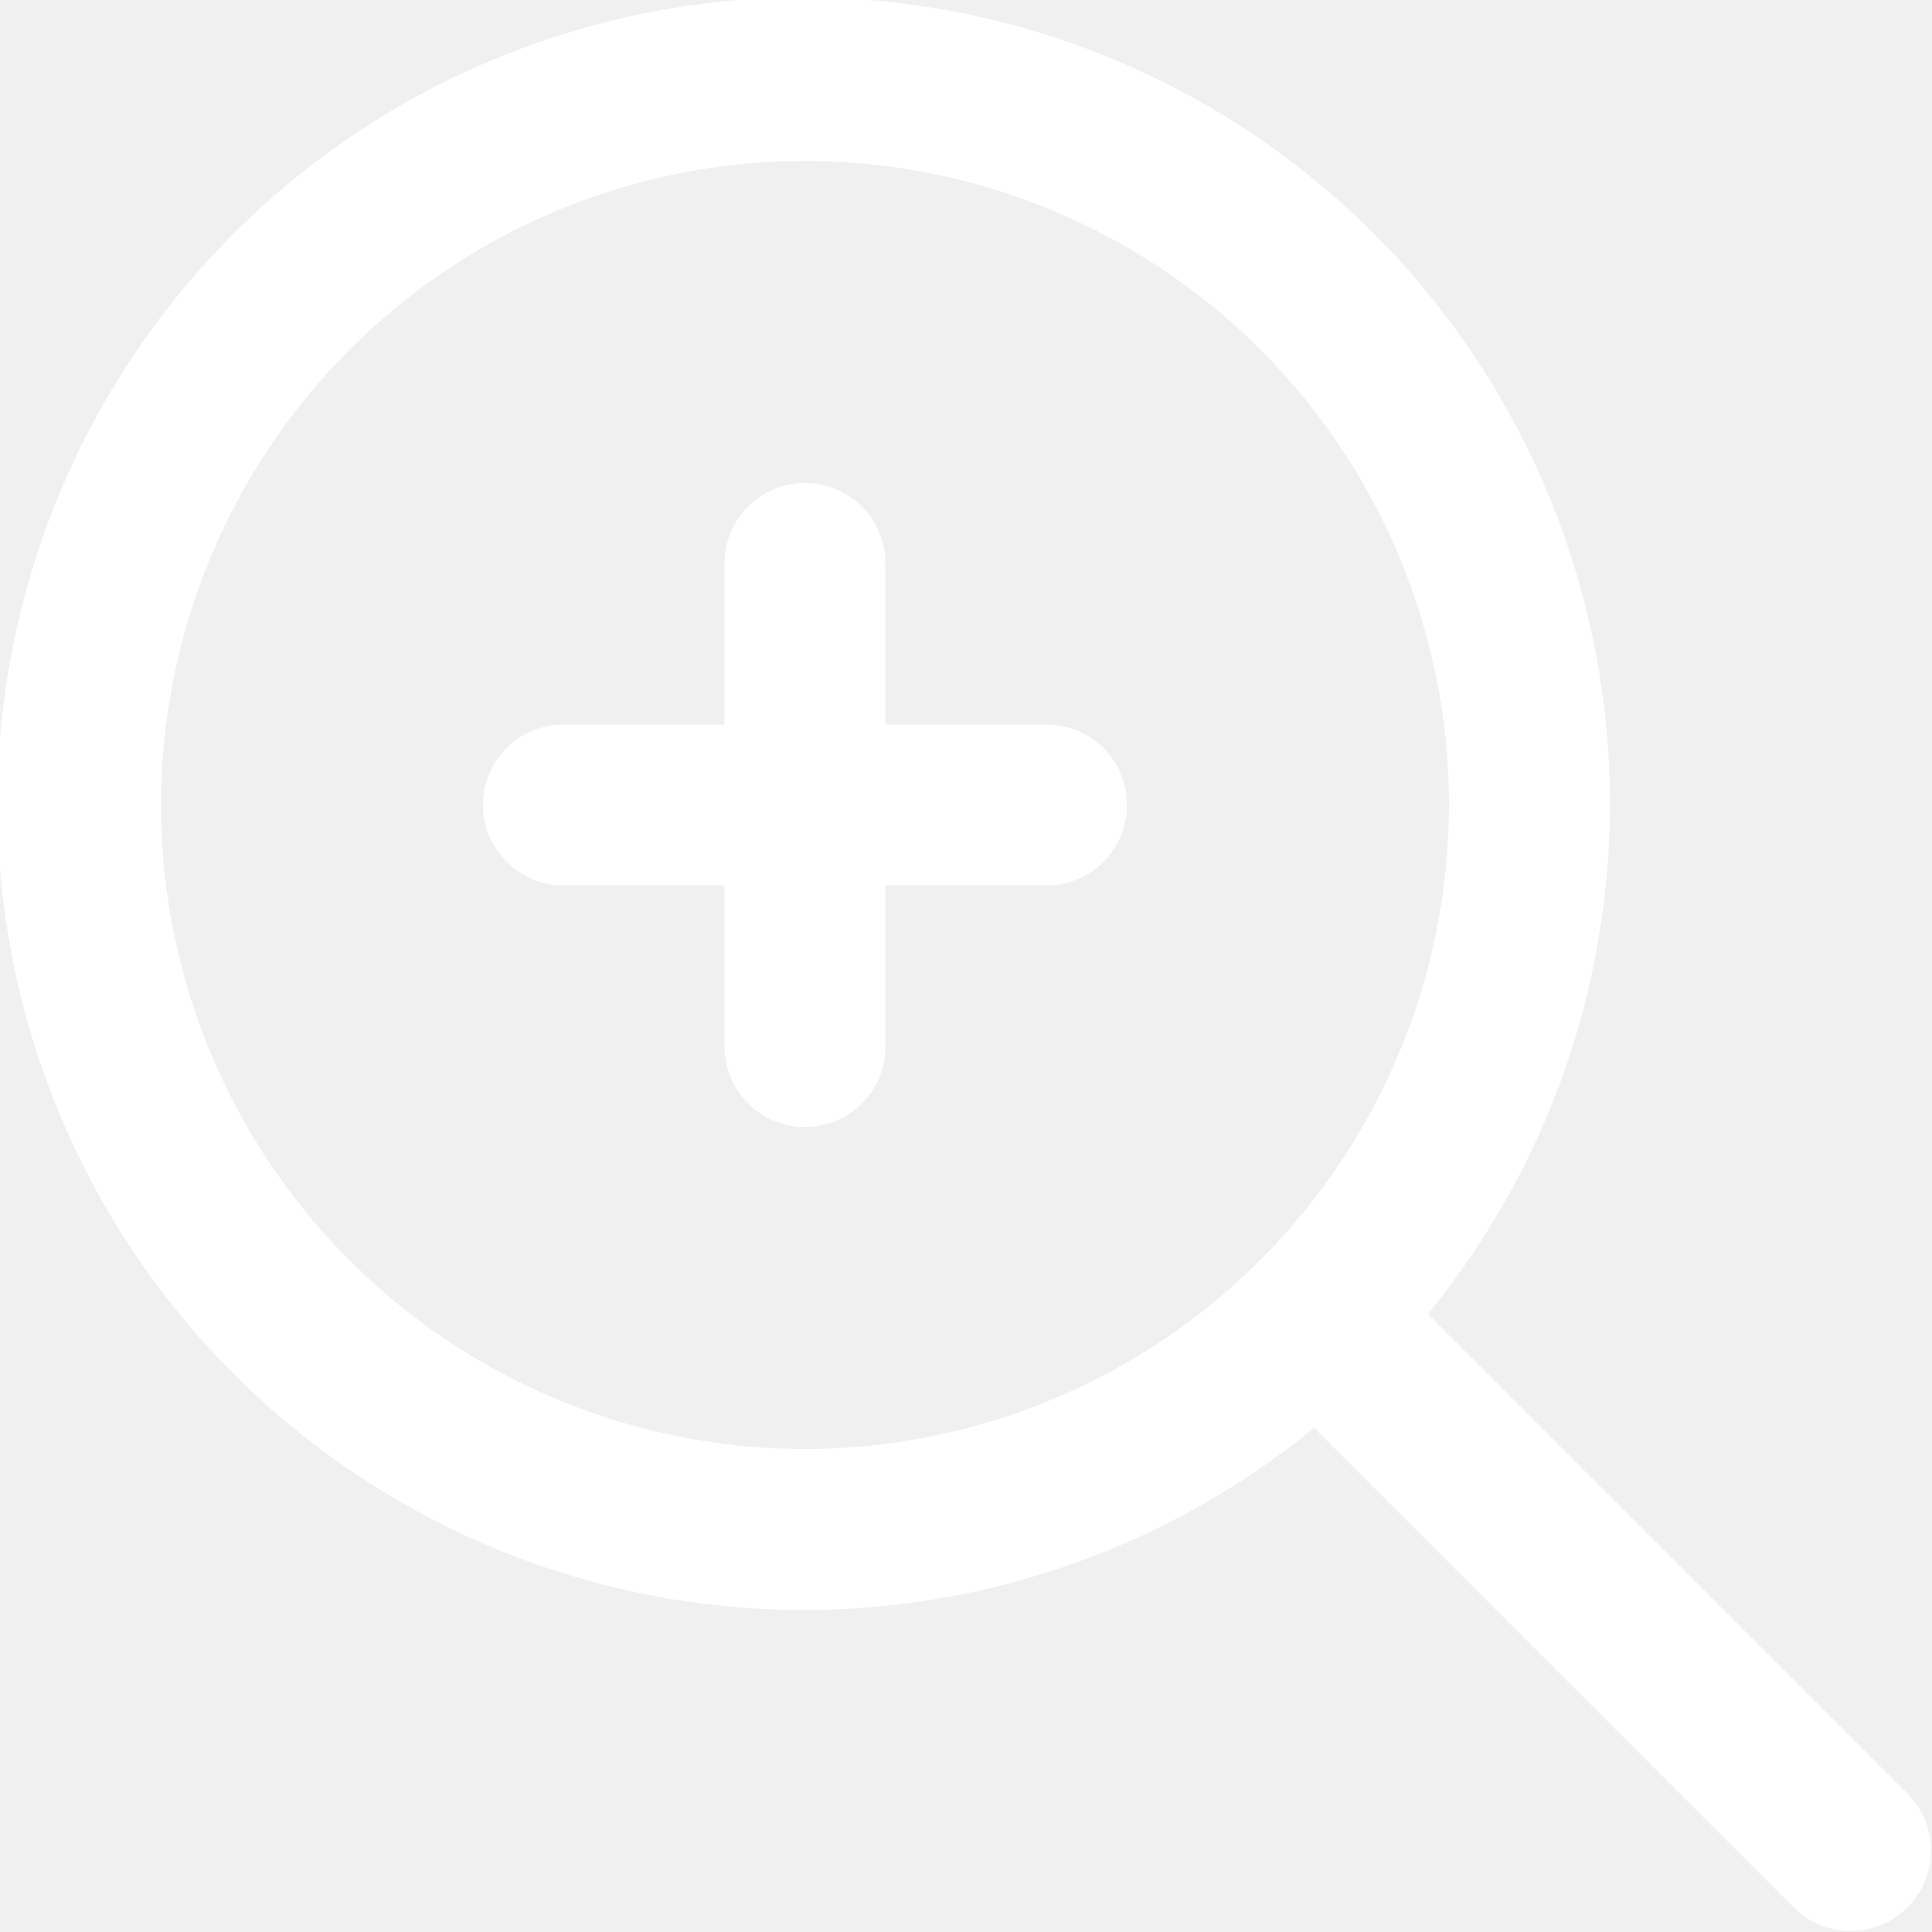
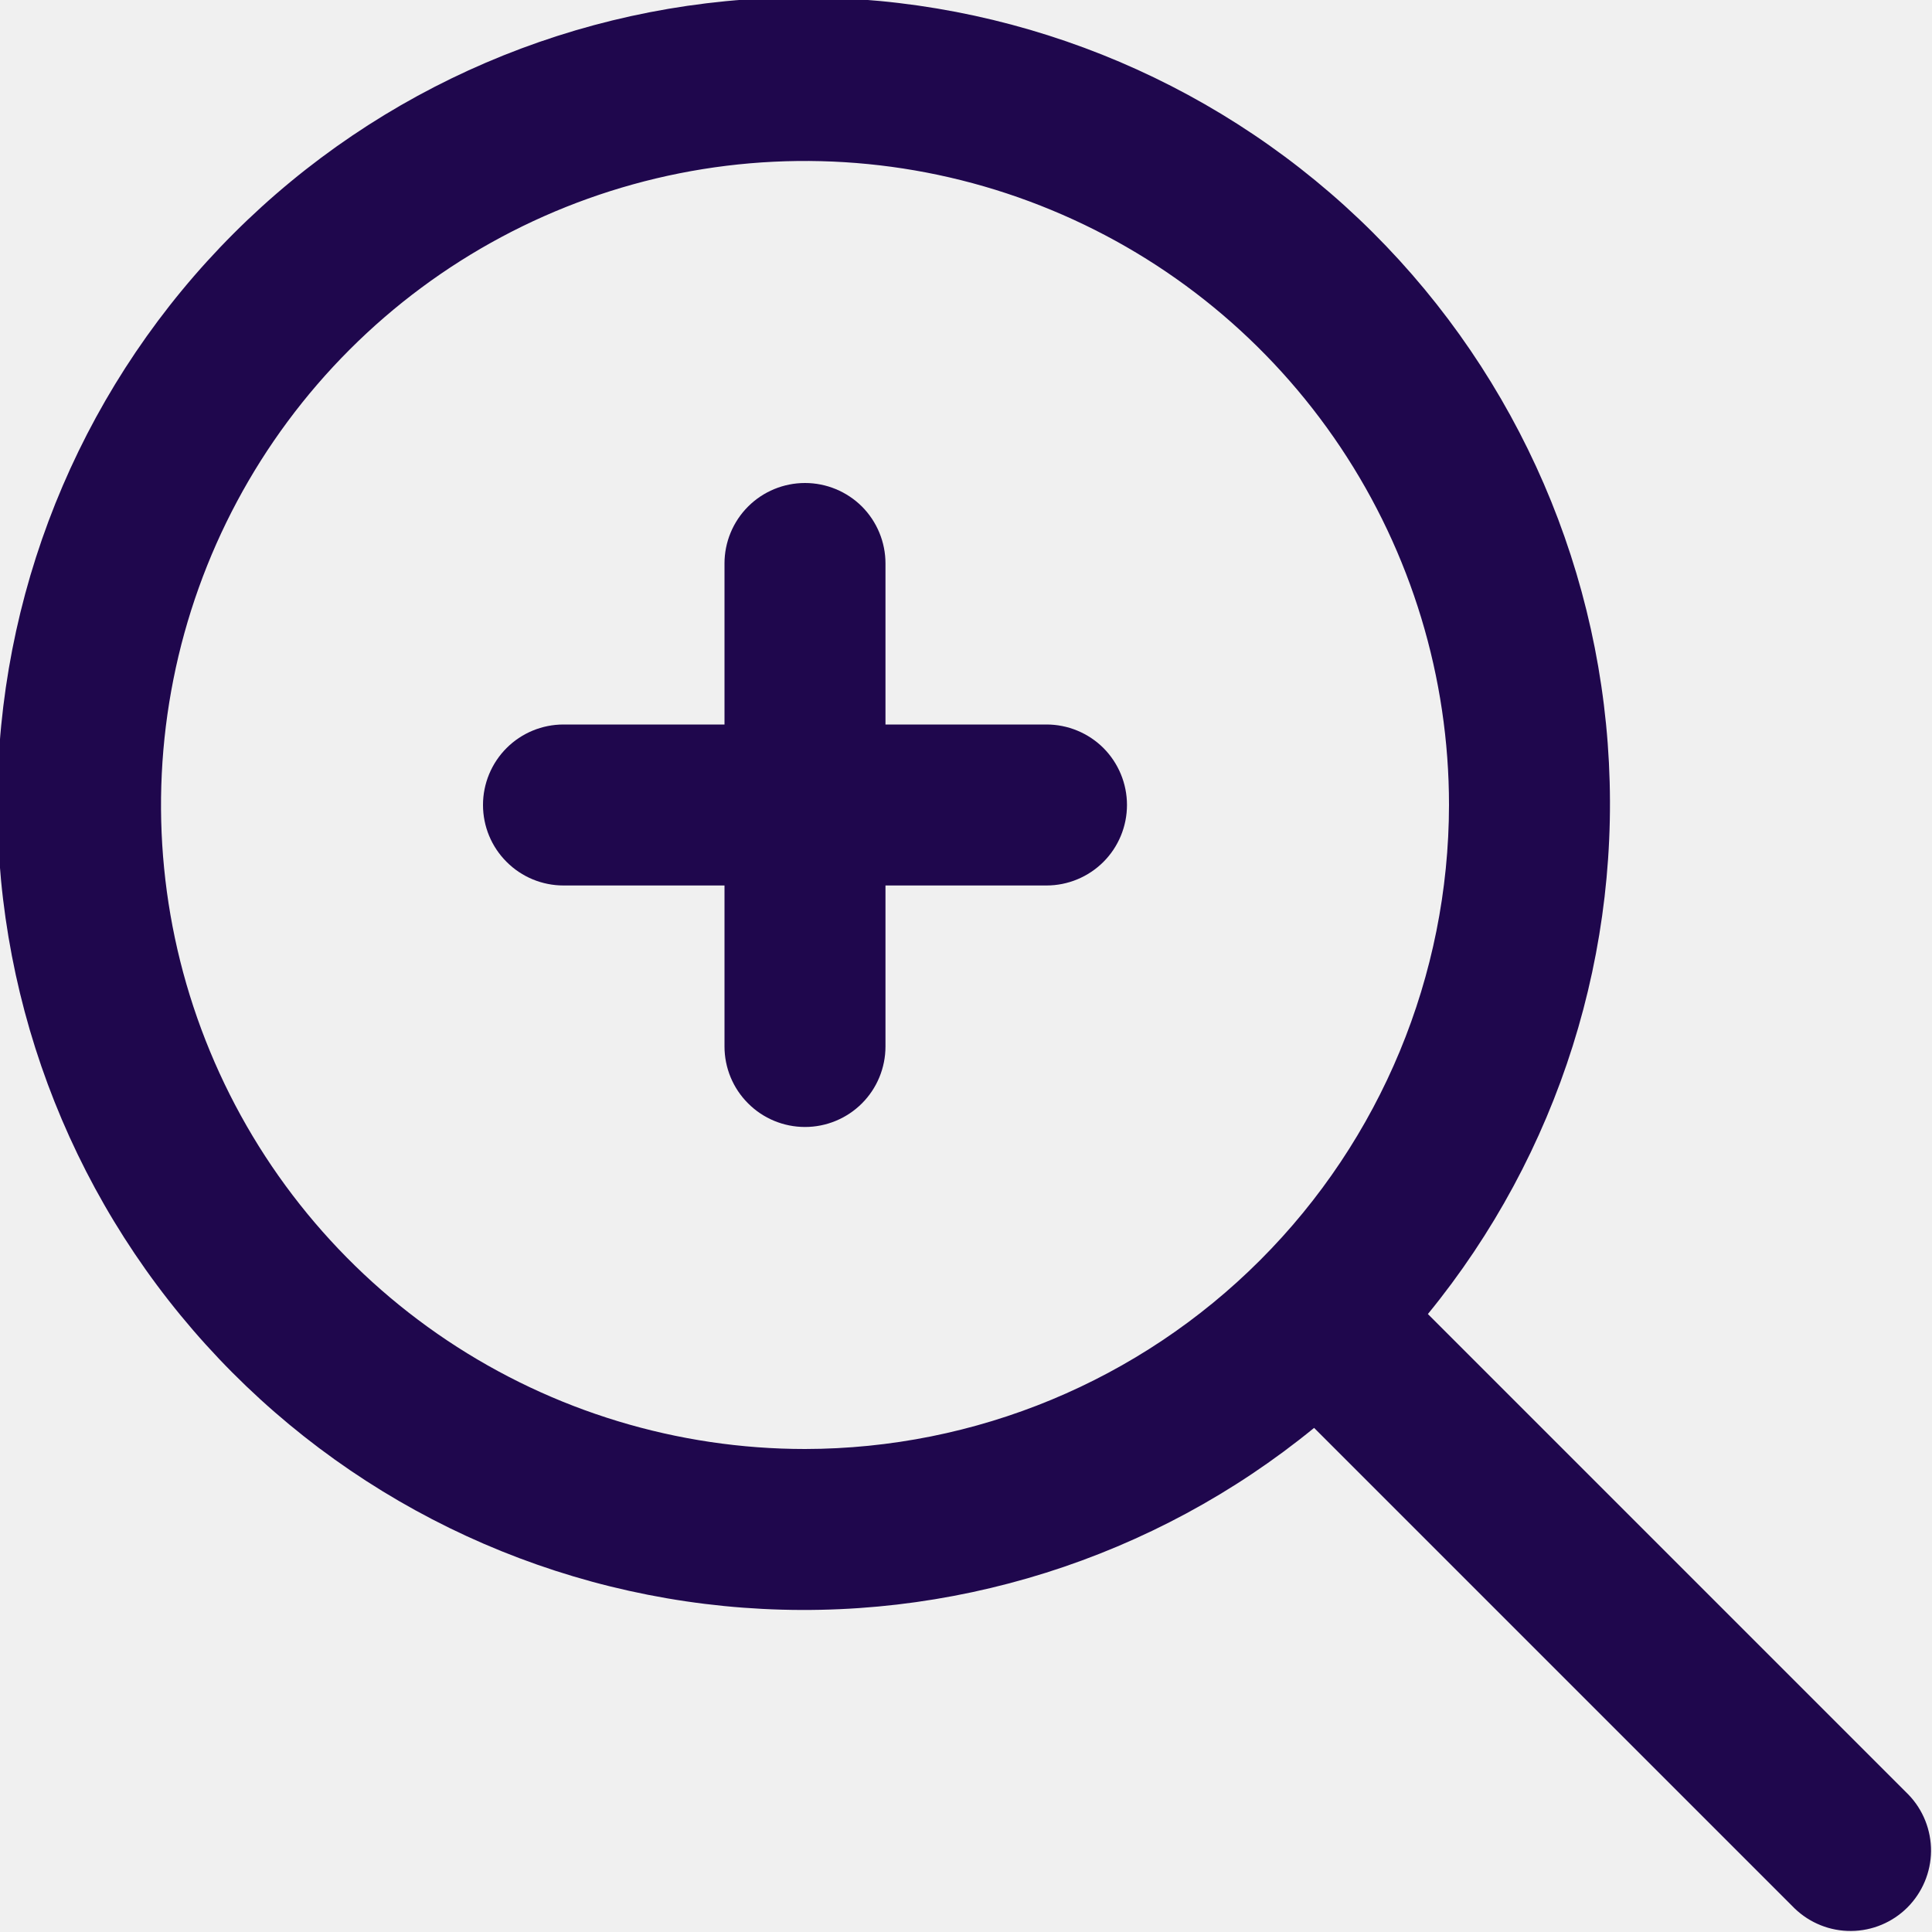
<svg xmlns="http://www.w3.org/2000/svg" width="28" height="28" viewBox="0 0 28 28" fill="none">
-   <path d="M27.658 26.008L20.694 19.044C22.592 16.723 23.525 13.762 23.3 10.772C23.076 7.783 21.711 4.994 19.488 2.982C17.264 0.971 14.353 -0.109 11.356 -0.034C8.359 0.041 5.505 1.265 3.385 3.385C1.265 5.505 0.041 8.359 -0.034 11.356C-0.109 14.353 0.971 17.264 2.983 19.487C4.994 21.71 7.783 23.076 10.773 23.3C13.762 23.525 16.724 22.592 19.045 20.694L26.009 27.658C26.229 27.87 26.523 27.988 26.829 27.985C27.135 27.983 27.428 27.86 27.644 27.644C27.86 27.427 27.983 27.135 27.986 26.829C27.988 26.523 27.871 26.228 27.658 26.008ZM11.667 21C9.821 21 8.016 20.452 6.481 19.427C4.946 18.401 3.75 16.944 3.044 15.238C2.337 13.533 2.153 11.656 2.513 9.846C2.873 8.035 3.762 6.372 5.067 5.067C6.372 3.761 8.035 2.873 9.846 2.512C11.656 2.152 13.533 2.337 15.238 3.044C16.944 3.75 18.401 4.946 19.427 6.481C20.453 8.016 21 9.82 21 11.666C20.997 14.141 20.013 16.513 18.263 18.263C16.514 20.013 14.141 20.997 11.667 21Z" fill="white" />
-   <path d="M15.167 10.5H12.833V8.166C12.833 7.857 12.71 7.56 12.492 7.341C12.273 7.123 11.976 7 11.667 7C11.357 7 11.06 7.123 10.842 7.341C10.623 7.56 10.5 7.857 10.5 8.166V10.5H8.167C7.857 10.5 7.56 10.623 7.342 10.841C7.123 11.06 7 11.357 7 11.666C7 11.976 7.123 12.273 7.342 12.491C7.56 12.71 7.857 12.833 8.167 12.833H10.5V15.166C10.5 15.476 10.623 15.773 10.842 15.991C11.06 16.21 11.357 16.333 11.667 16.333C11.976 16.333 12.273 16.21 12.492 15.991C12.71 15.773 12.833 15.476 12.833 15.166V12.833H15.167C15.476 12.833 15.773 12.71 15.992 12.491C16.21 12.273 16.333 11.976 16.333 11.666C16.333 11.357 16.21 11.06 15.992 10.841C15.773 10.623 15.476 10.5 15.167 10.5Z" fill="white" />
+   <path d="M27.658 26.008L20.694 19.044C22.592 16.723 23.525 13.762 23.3 10.772C23.076 7.783 21.711 4.994 19.488 2.982C17.264 0.971 14.353 -0.109 11.356 -0.034C8.359 0.041 5.505 1.265 3.385 3.385C1.265 5.505 0.041 8.359 -0.034 11.356C-0.109 14.353 0.971 17.264 2.983 19.487C4.994 21.71 7.783 23.076 10.773 23.3C13.762 23.525 16.724 22.592 19.045 20.694L26.009 27.658C26.229 27.87 26.523 27.988 26.829 27.985C27.135 27.983 27.428 27.86 27.644 27.644C27.86 27.427 27.983 27.135 27.986 26.829C27.988 26.523 27.871 26.228 27.658 26.008ZM11.667 21C9.821 21 8.016 20.452 6.481 19.427C4.946 18.401 3.75 16.944 3.044 15.238C2.337 13.533 2.153 11.656 2.513 9.846C2.873 8.035 3.762 6.372 5.067 5.067C6.372 3.761 8.035 2.873 9.846 2.512C11.656 2.152 13.533 2.337 15.238 3.044C16.944 3.75 18.401 4.946 19.427 6.481C20.453 8.016 21 9.82 21 11.666C20.997 14.141 20.013 16.513 18.263 18.263C16.514 20.013 14.141 20.997 11.667 21Z" fill="#1F074D" />
+   <path d="M15.167 10.5H12.833V8.166C12.833 7.857 12.71 7.56 12.492 7.341C12.273 7.123 11.976 7 11.667 7C11.357 7 11.06 7.123 10.842 7.341C10.623 7.56 10.5 7.857 10.5 8.166V10.5H8.167C7.857 10.5 7.56 10.623 7.342 10.841C7.123 11.06 7 11.357 7 11.666C7 11.976 7.123 12.273 7.342 12.491C7.56 12.71 7.857 12.833 8.167 12.833H10.5V15.166C10.5 15.476 10.623 15.773 10.842 15.991C11.06 16.21 11.357 16.333 11.667 16.333C11.976 16.333 12.273 16.21 12.492 15.991C12.71 15.773 12.833 15.476 12.833 15.166V12.833H15.167C15.476 12.833 15.773 12.71 15.992 12.491C16.21 12.273 16.333 11.976 16.333 11.666C16.333 11.357 16.21 11.06 15.992 10.841C15.773 10.623 15.476 10.5 15.167 10.5Z" fill="#1F074D" />
</svg>
